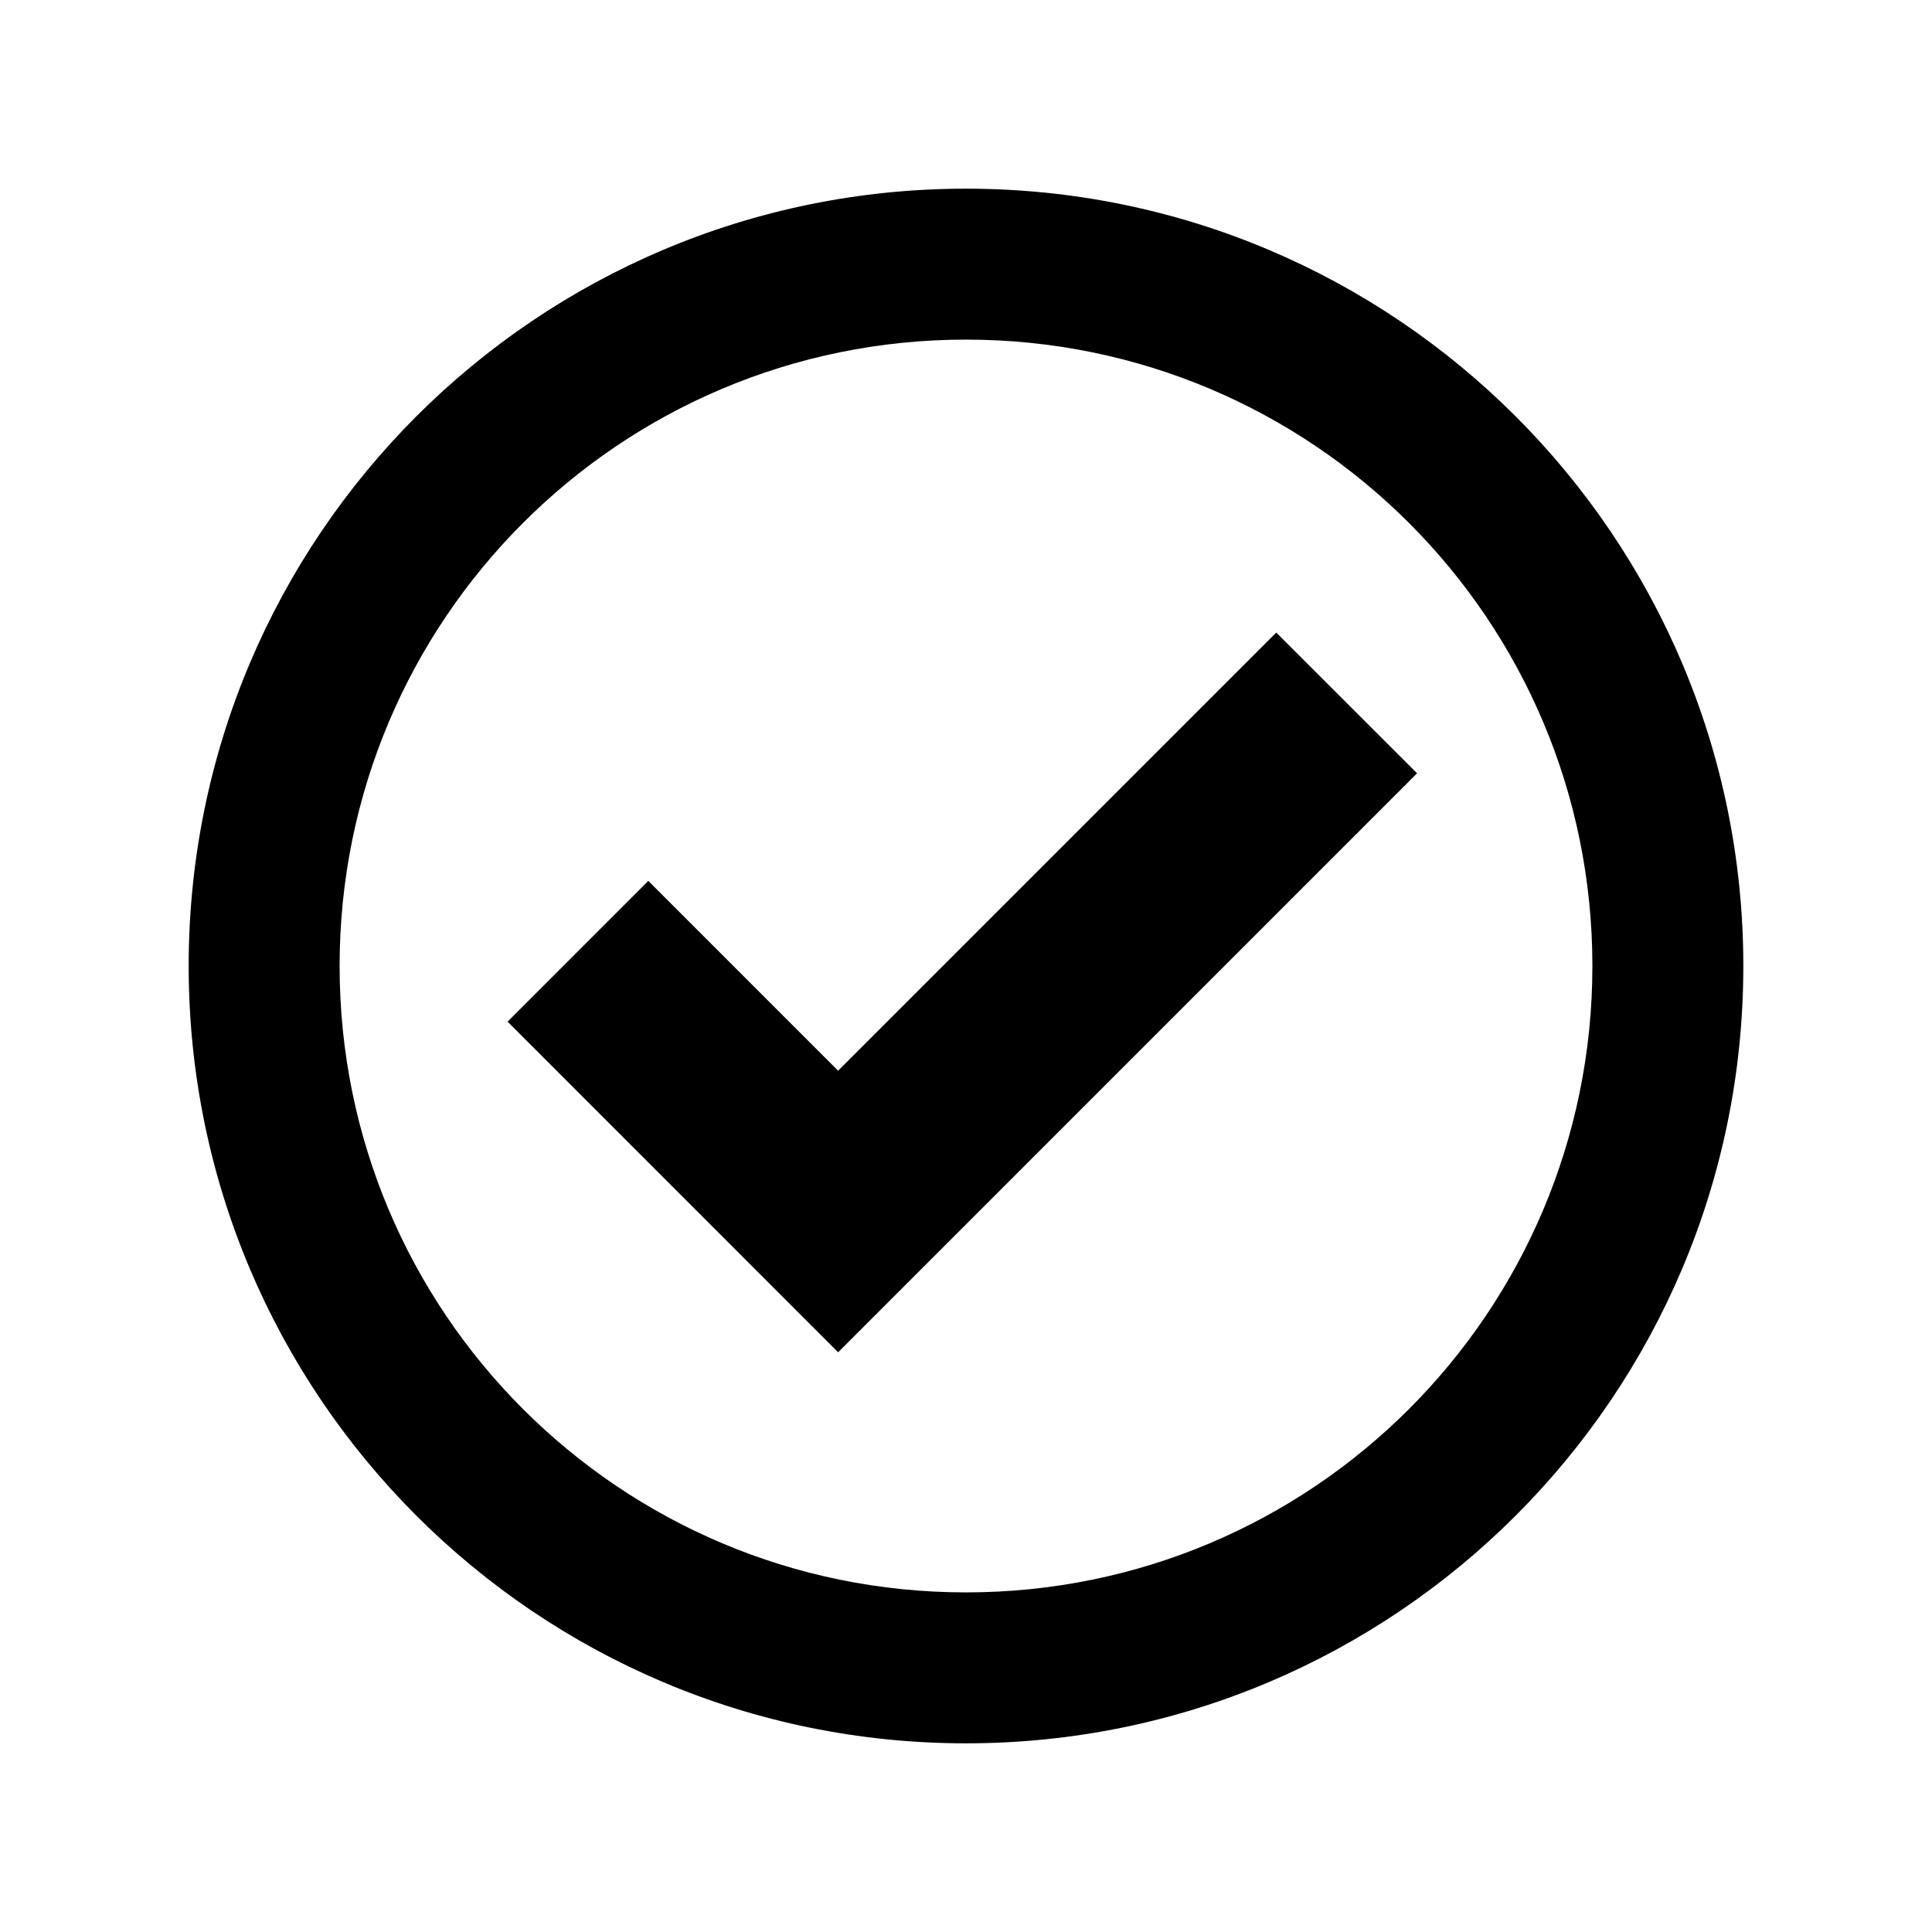
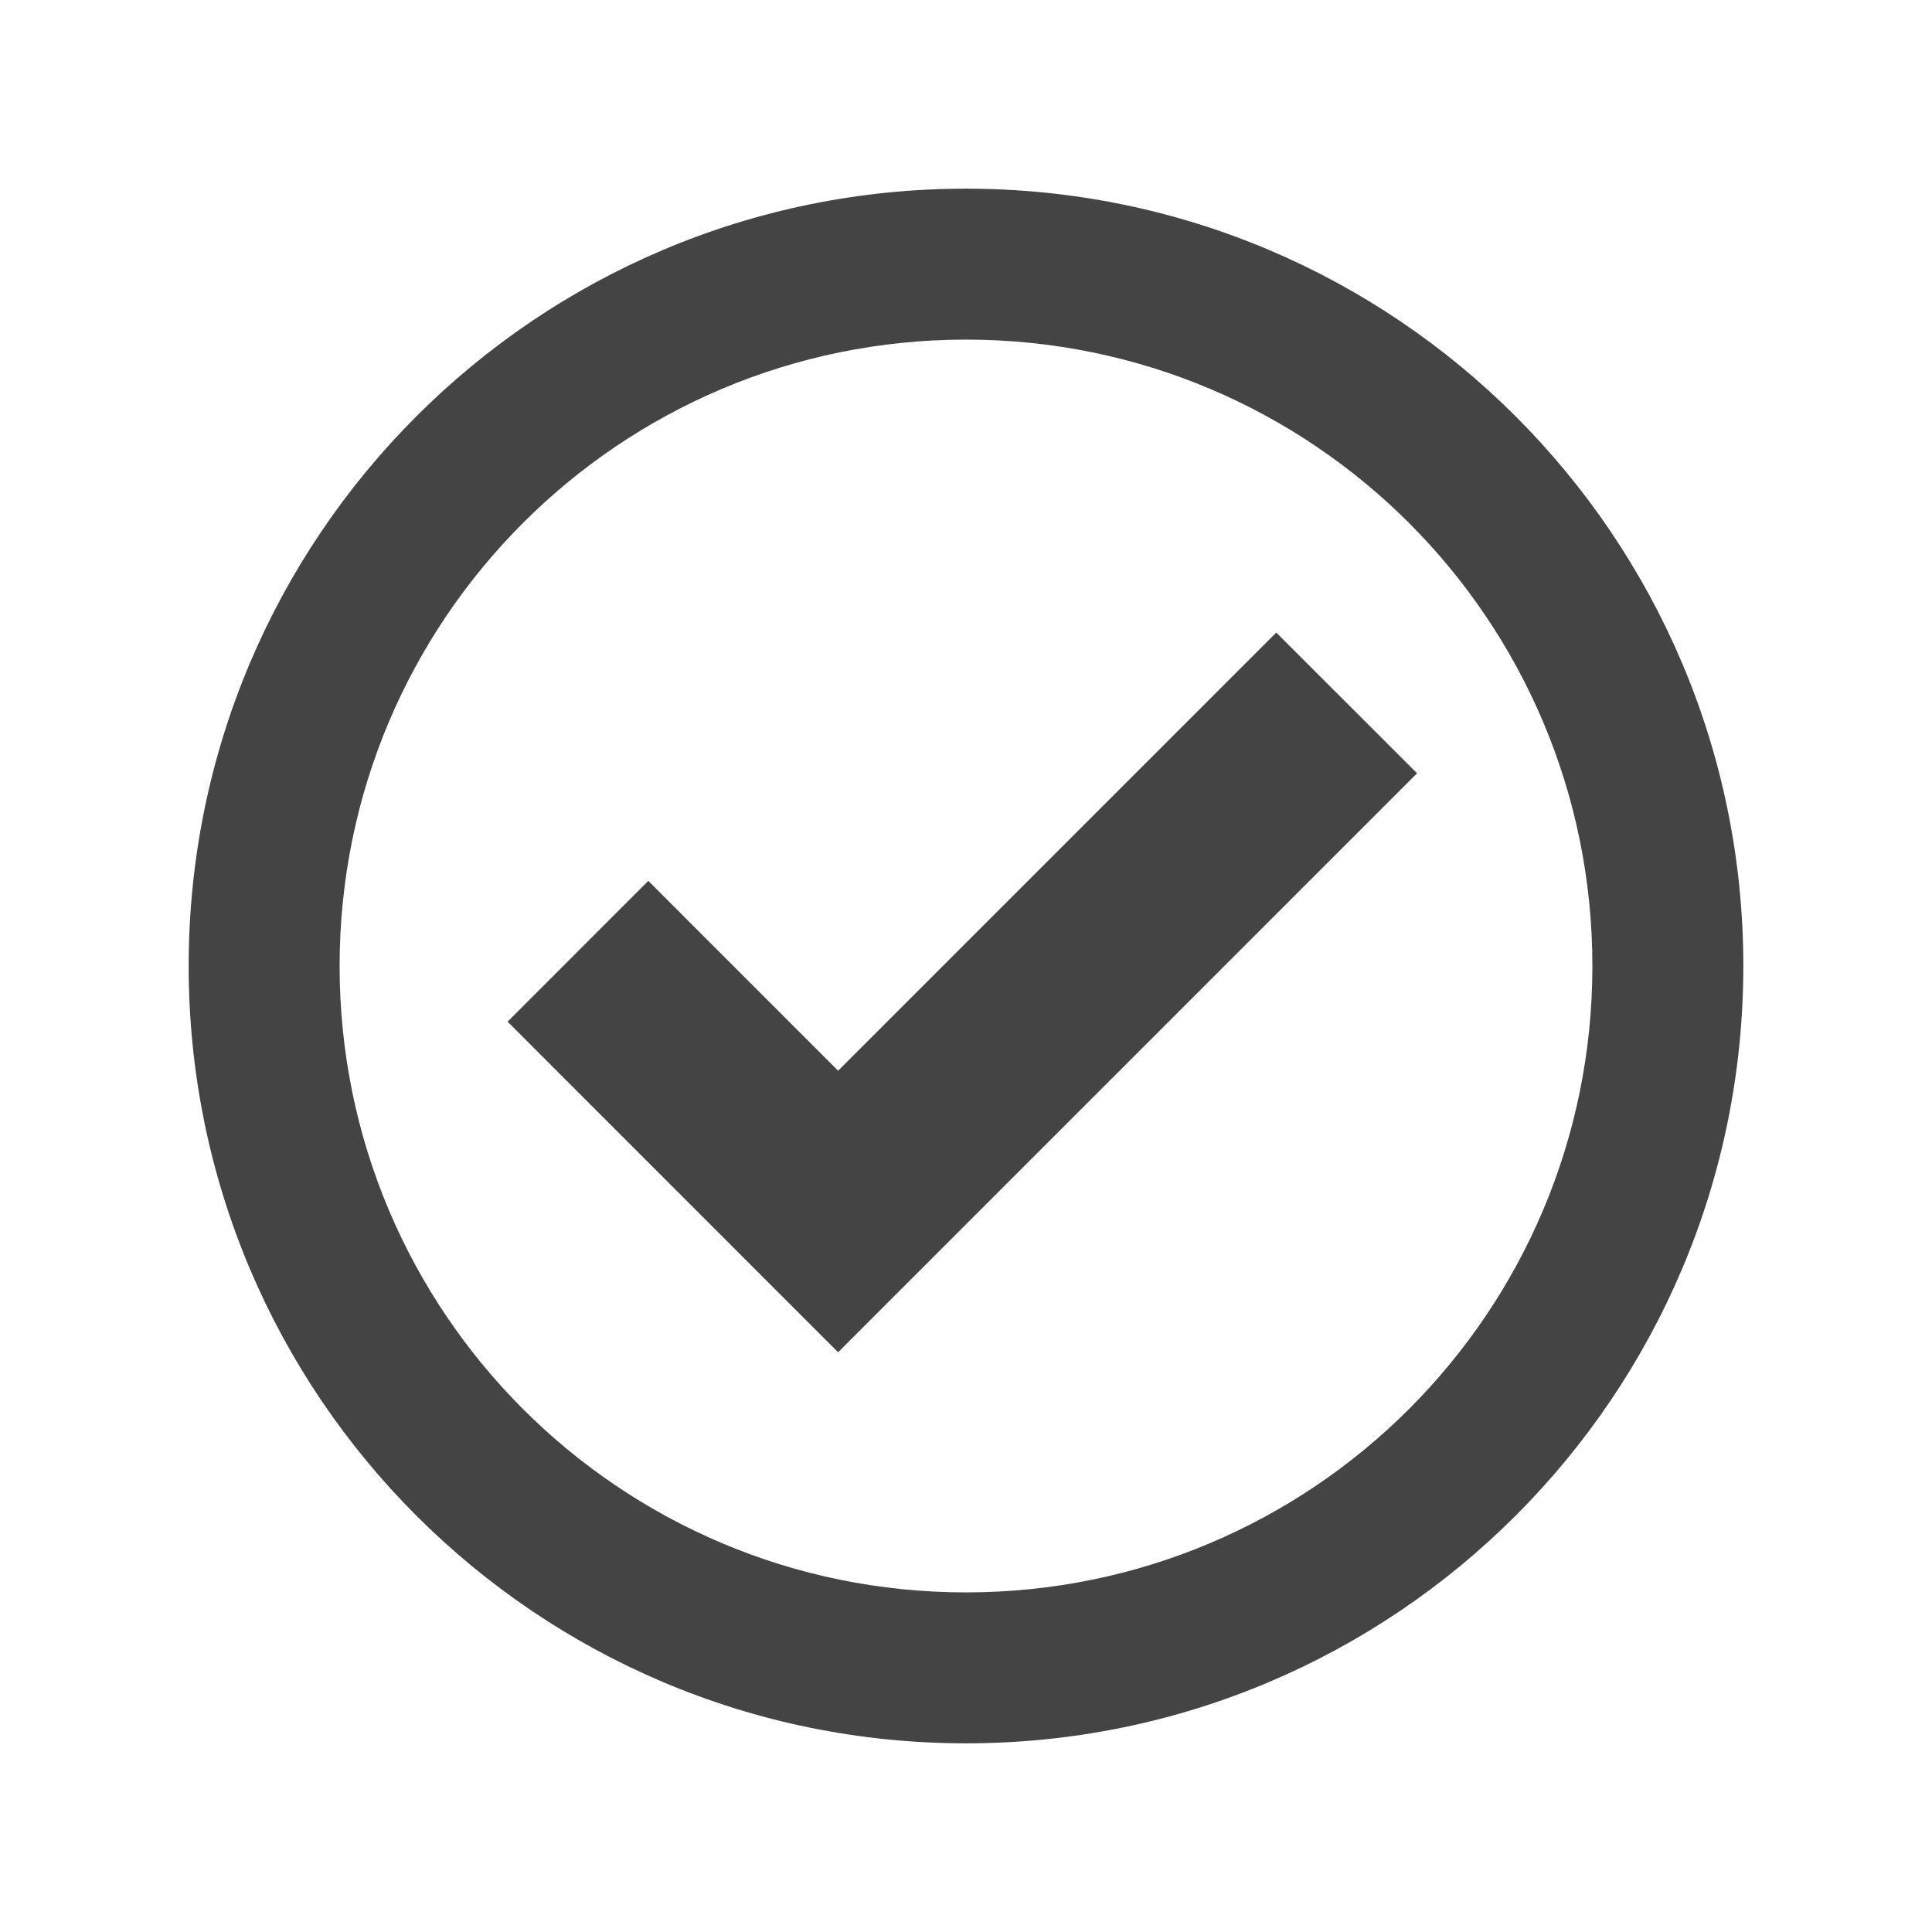
<svg xmlns="http://www.w3.org/2000/svg" version="1.1" x="0px" y="0px" width="512px" height="512px" viewBox="0 0 512 512" enable-background="new 0 0 512 512" xml:space="preserve">
-   <path id="check-mark-4-icon" d="M462,256c0,113.771-92.229,206-206,206S50,369.771,50,256S142.229,50,256,50S462,142.229,462,256z    M422,256c0-91.755-74.258-166-166-166c-91.755,0-166,74.259-166,166c0,91.755,74.258,166,166,166C347.755,422,422,347.741,422,256z    M338.224,167.637L222.108,283.753l-50.296-50.31l-37.296,37.303l87.593,87.617l153.428-153.438L338.224,167.637z" />
+   <path fill="#444444" id="check-mark-4-icon" d="M462,256c0,113.771-92.229,206-206,206S50,369.771,50,256S142.229,50,256,50S462,142.229,462,256z    M422,256c0-91.755-74.258-166-166-166c-91.755,0-166,74.259-166,166c0,91.755,74.258,166,166,166C347.755,422,422,347.741,422,256z    M338.224,167.637L222.108,283.753l-50.296-50.31l-37.296,37.303l87.593,87.617l153.428-153.438L338.224,167.637z" />
</svg>
